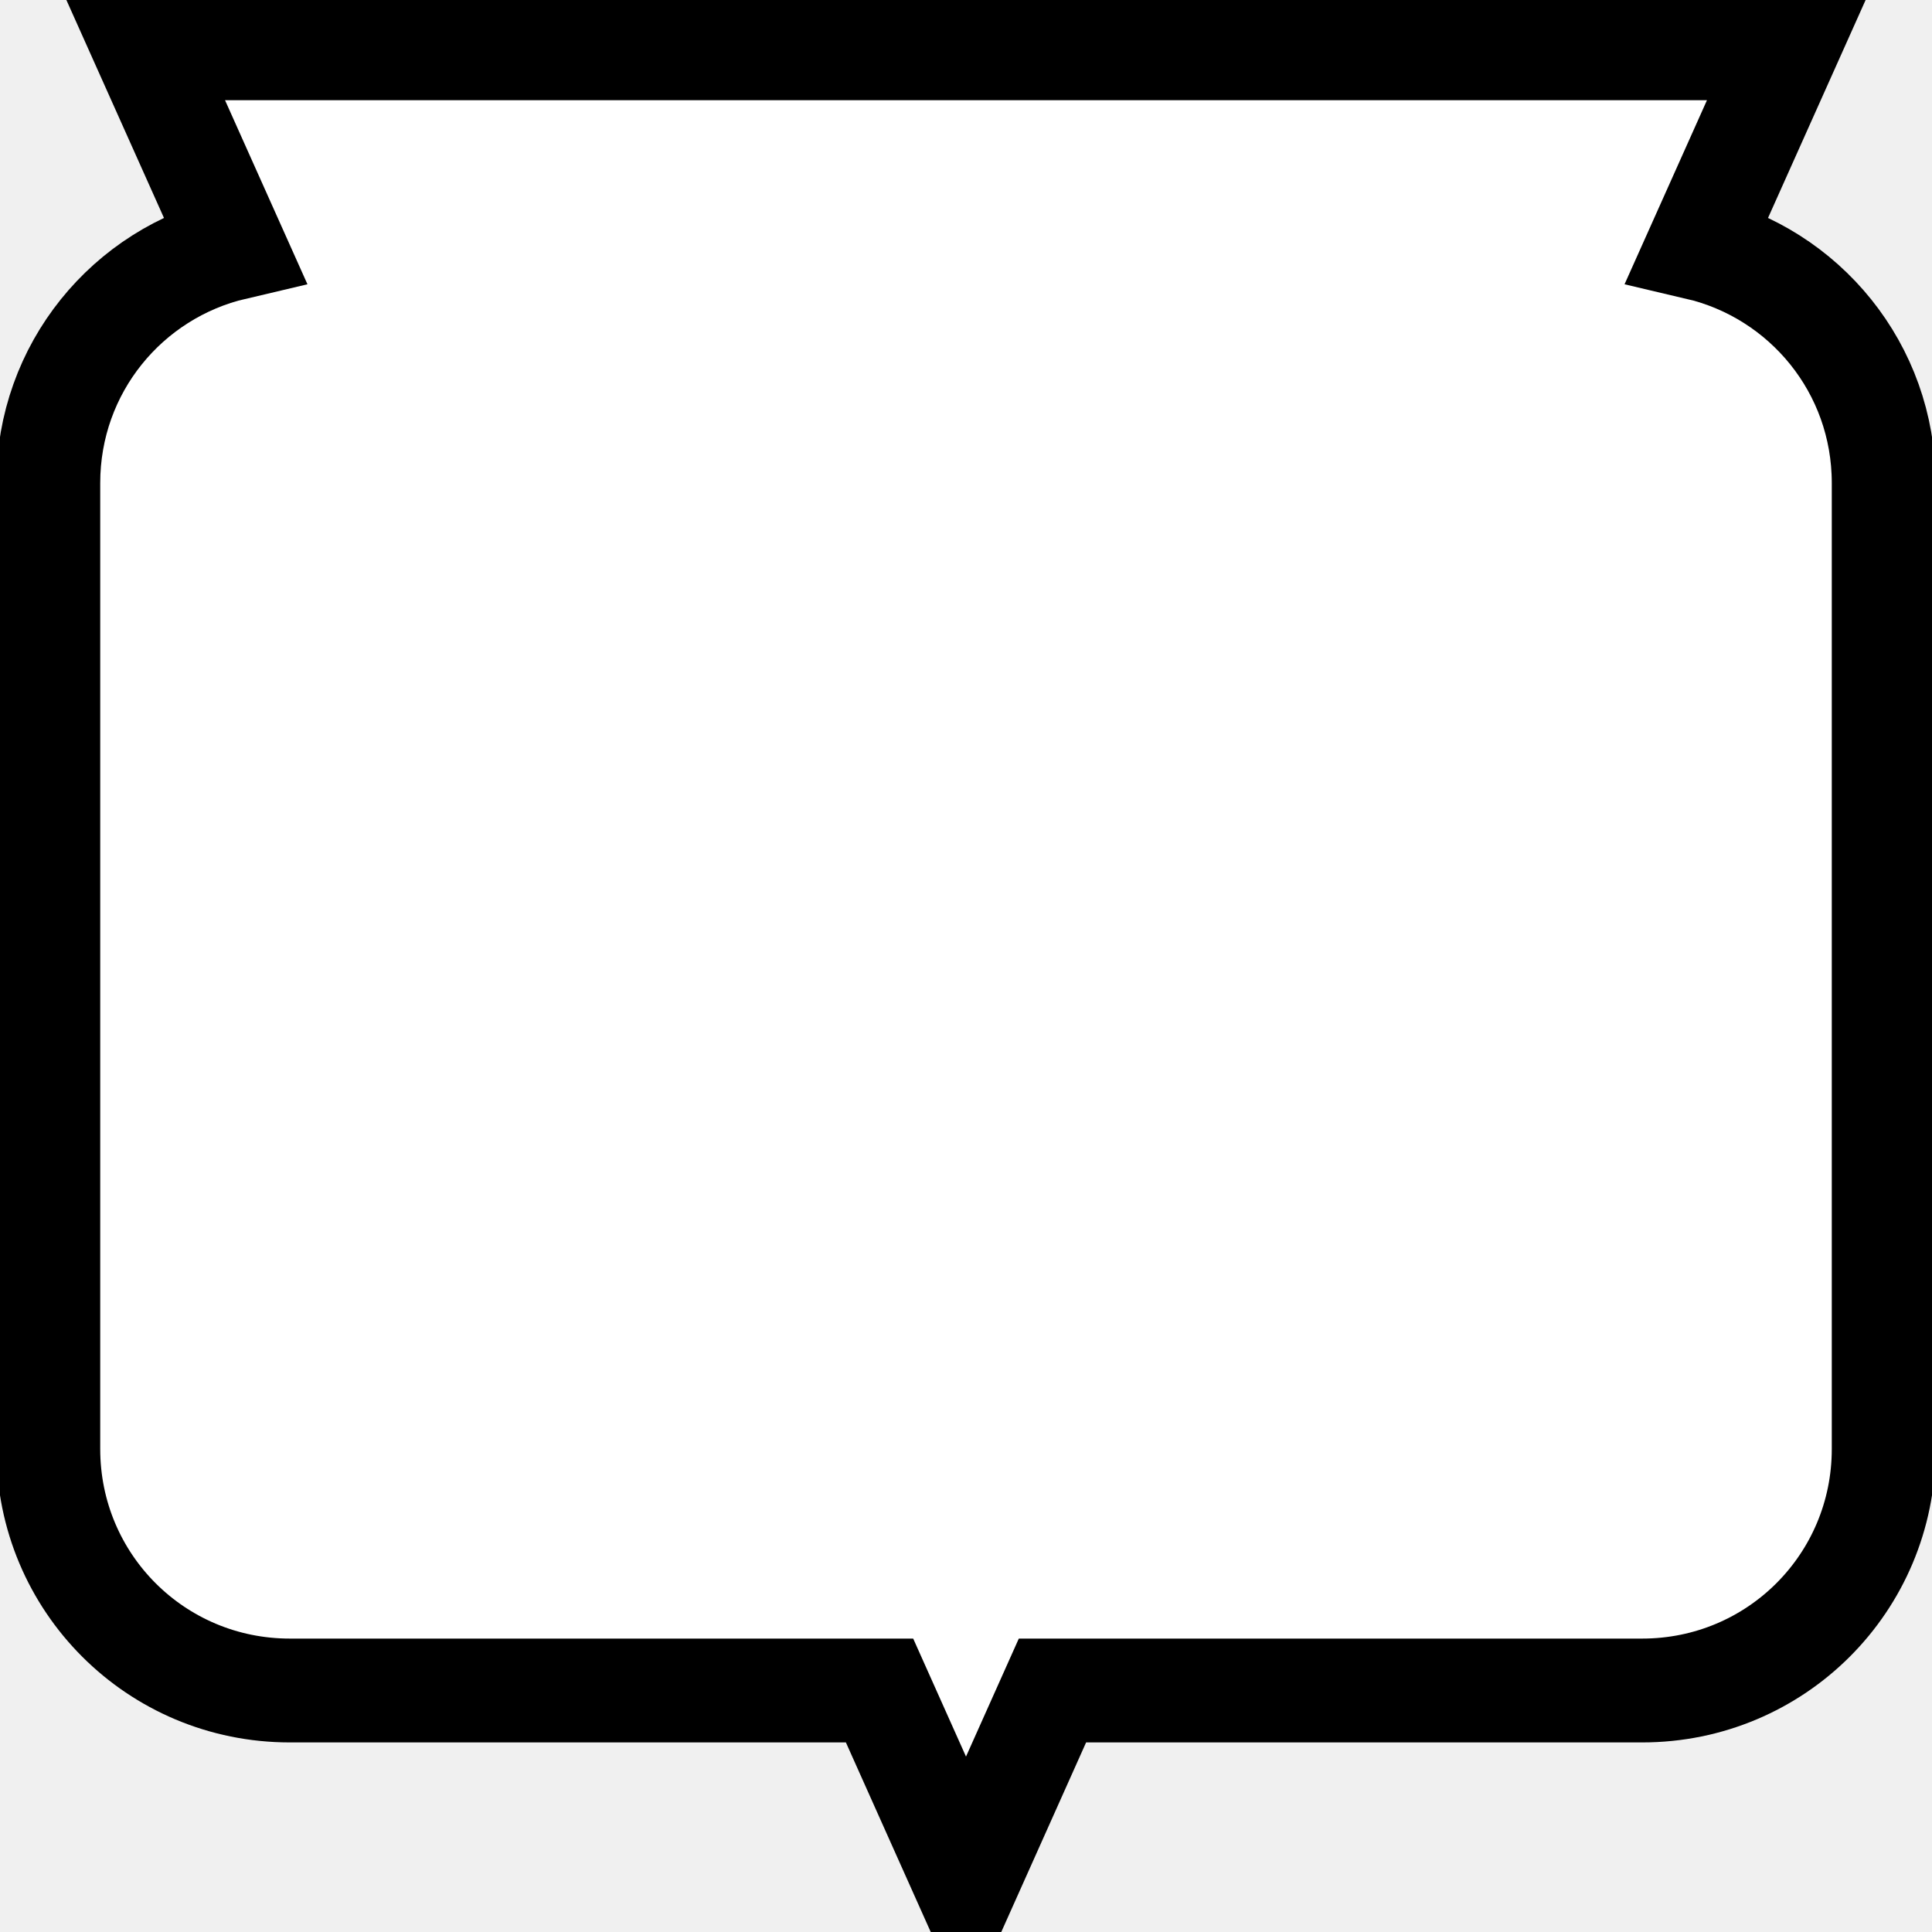
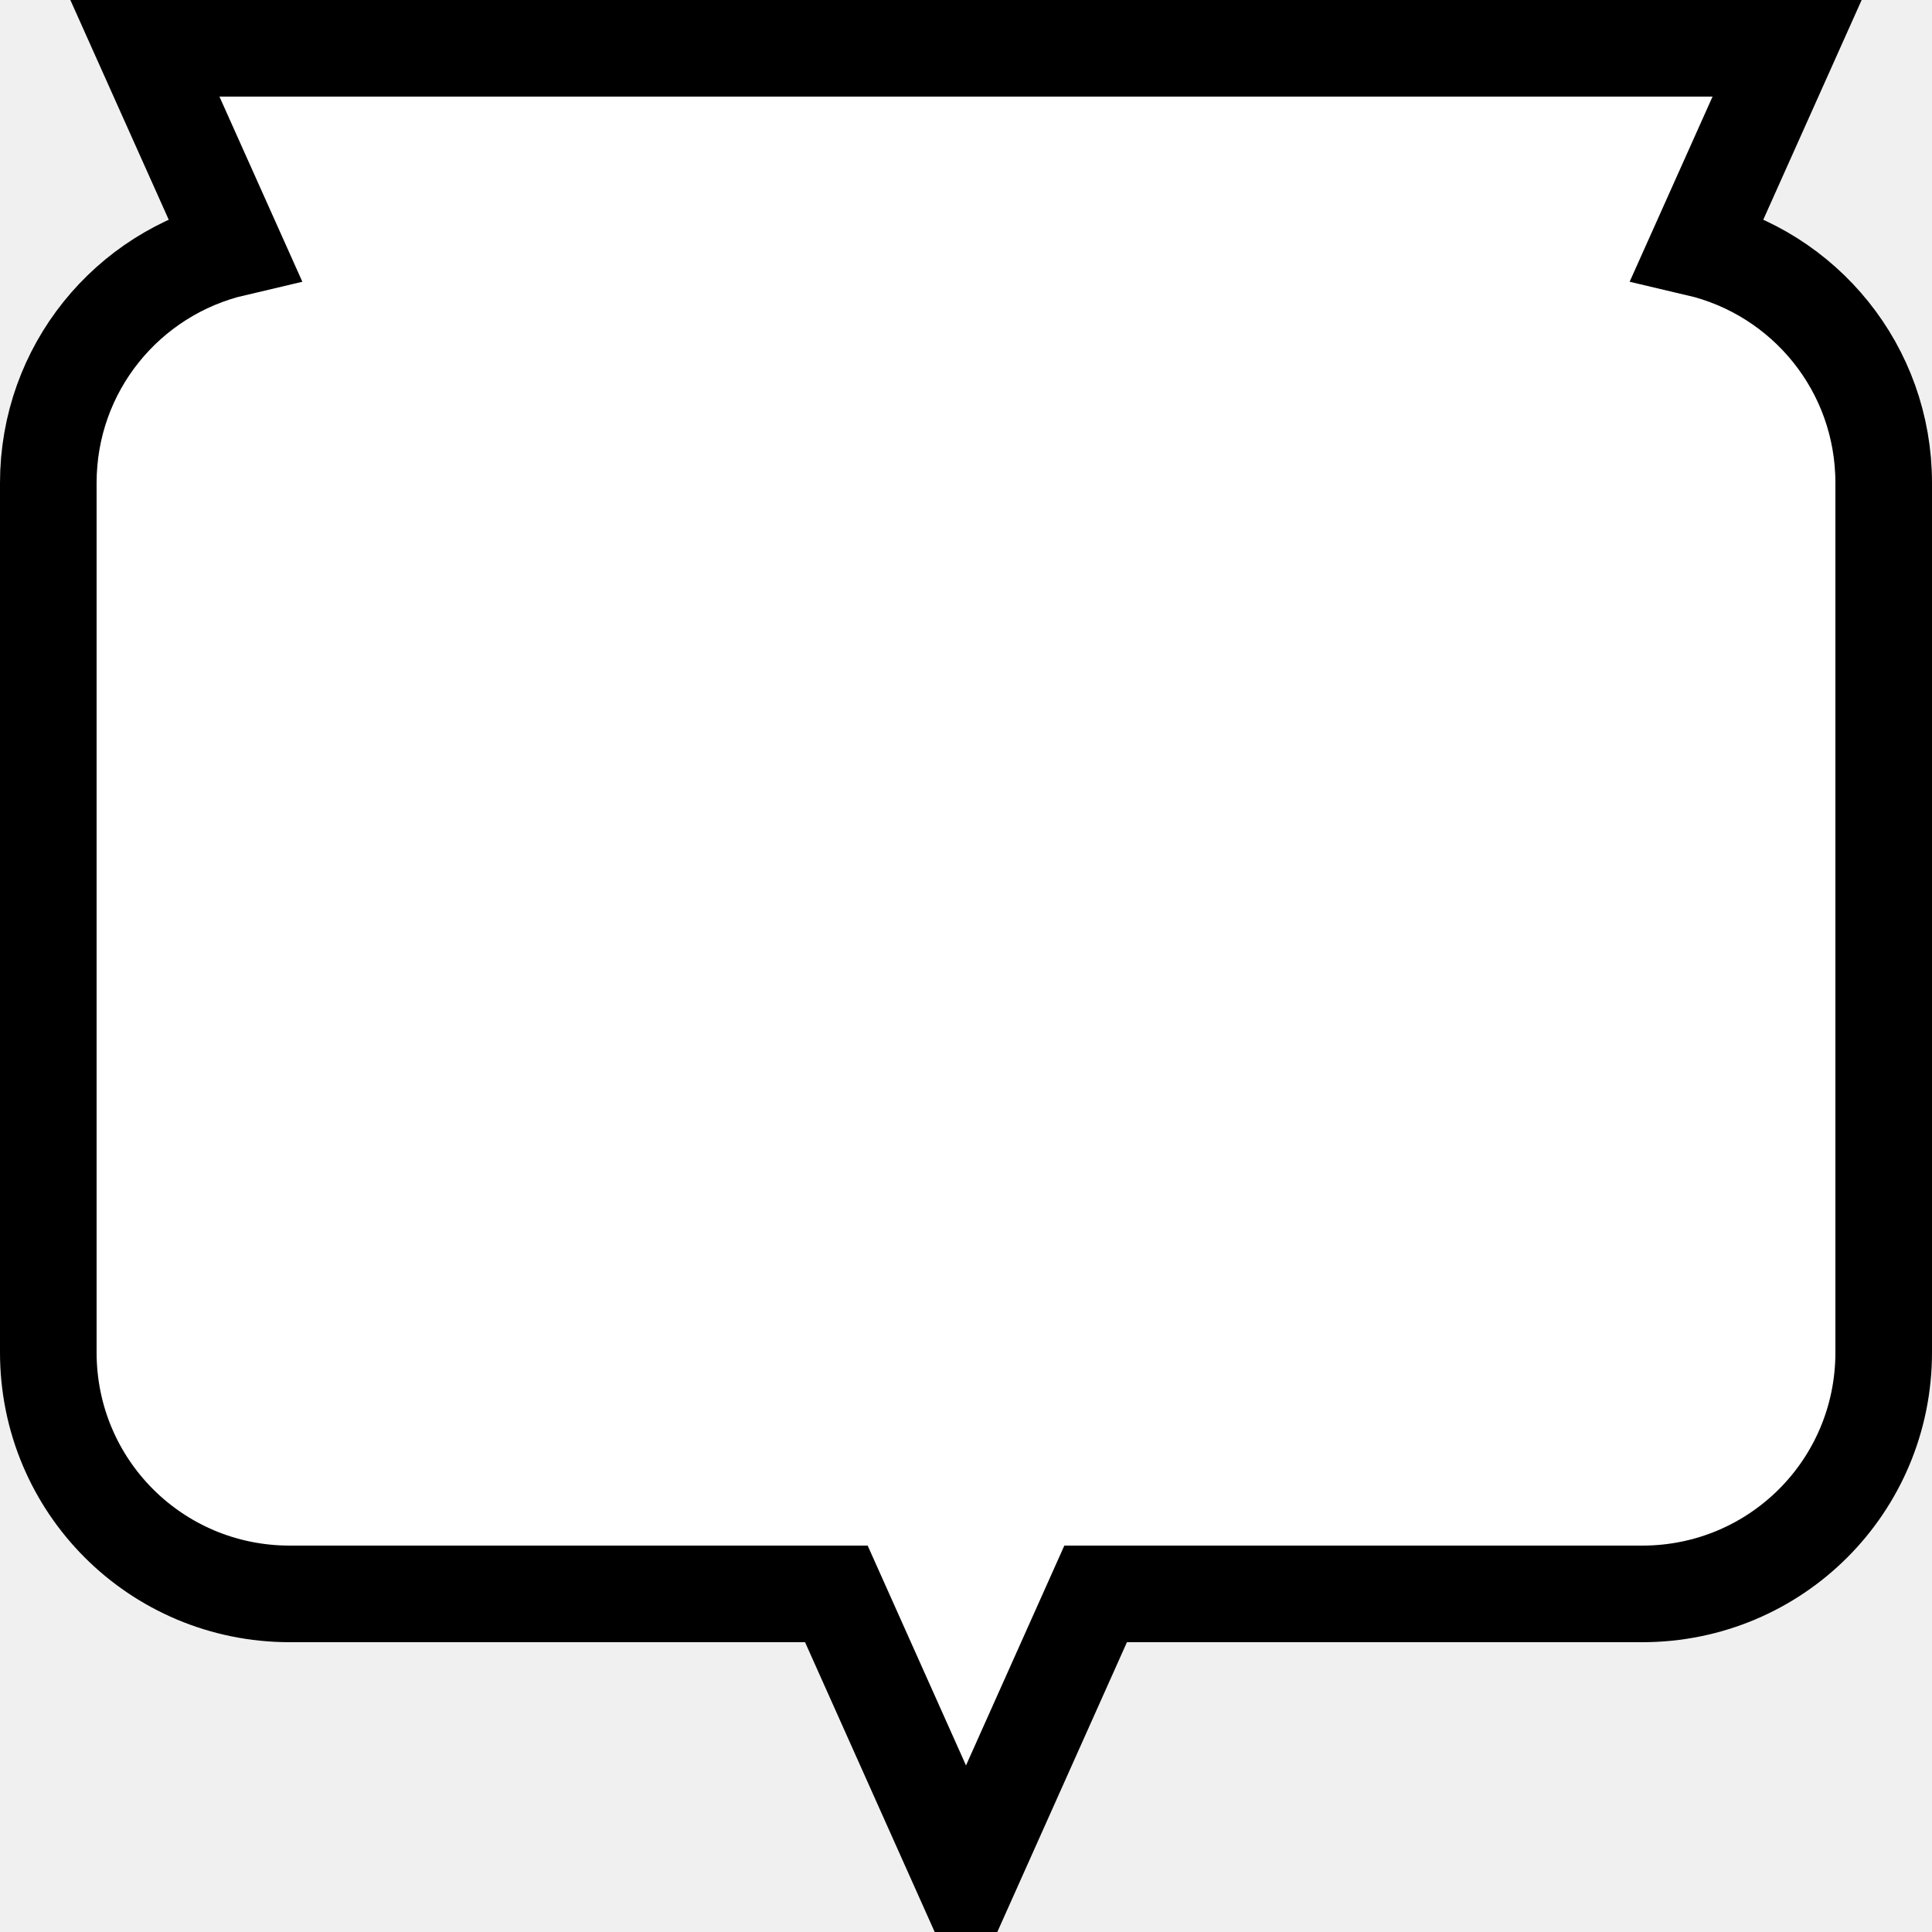
<svg xmlns="http://www.w3.org/2000/svg" width="20" height="20" overflow="visible">
-   <path style="stroke:#000;stroke-width:1.075;stroke-miterlimit:4;stroke-dasharray:none;stroke-opacity:1;fill:#fff" d="M 1.5 0.5 L 2.426 2.568 C 1.32 2.827 0.5 3.813 0.5 5 L 0.5 15 C 0.5 16.385 1.615 17.5 3 17.5 L 9.105 17.5 L 10 19.5 L 10.895 17.5 L 17 17.5 C 18.385 17.5 19.5 16.385 19.5 15 L 19.5 5 C 19.5 3.813 18.68 2.827 17.574 2.568 L 18.5 0.5 L 1.5 0.5 z" />
+   <path style="fill:#fff;stroke:#000;stroke-width:1;stroke-miterlimit:4;stroke-dasharray:none;stroke-opacity:1;stroke-linejoin:miter" d="M 1.5 0.5 L 2.426 2.568 C 1.32 2.827 0.5 3.813 0.5 5 L 0.5 14 C 0.5 15.385 1.615 16.5 3 16.5 L 8.658 16.5 L 10 19.5 L 11.342 16.5 L 17 16.5 C 18.385 16.5 19.5 15.385 19.5 14 L 19.5 5 C 19.5 3.813 18.68 2.827 17.574 2.568 L 18.5 0.5 L 1.5 0.5 z" />
</svg>
